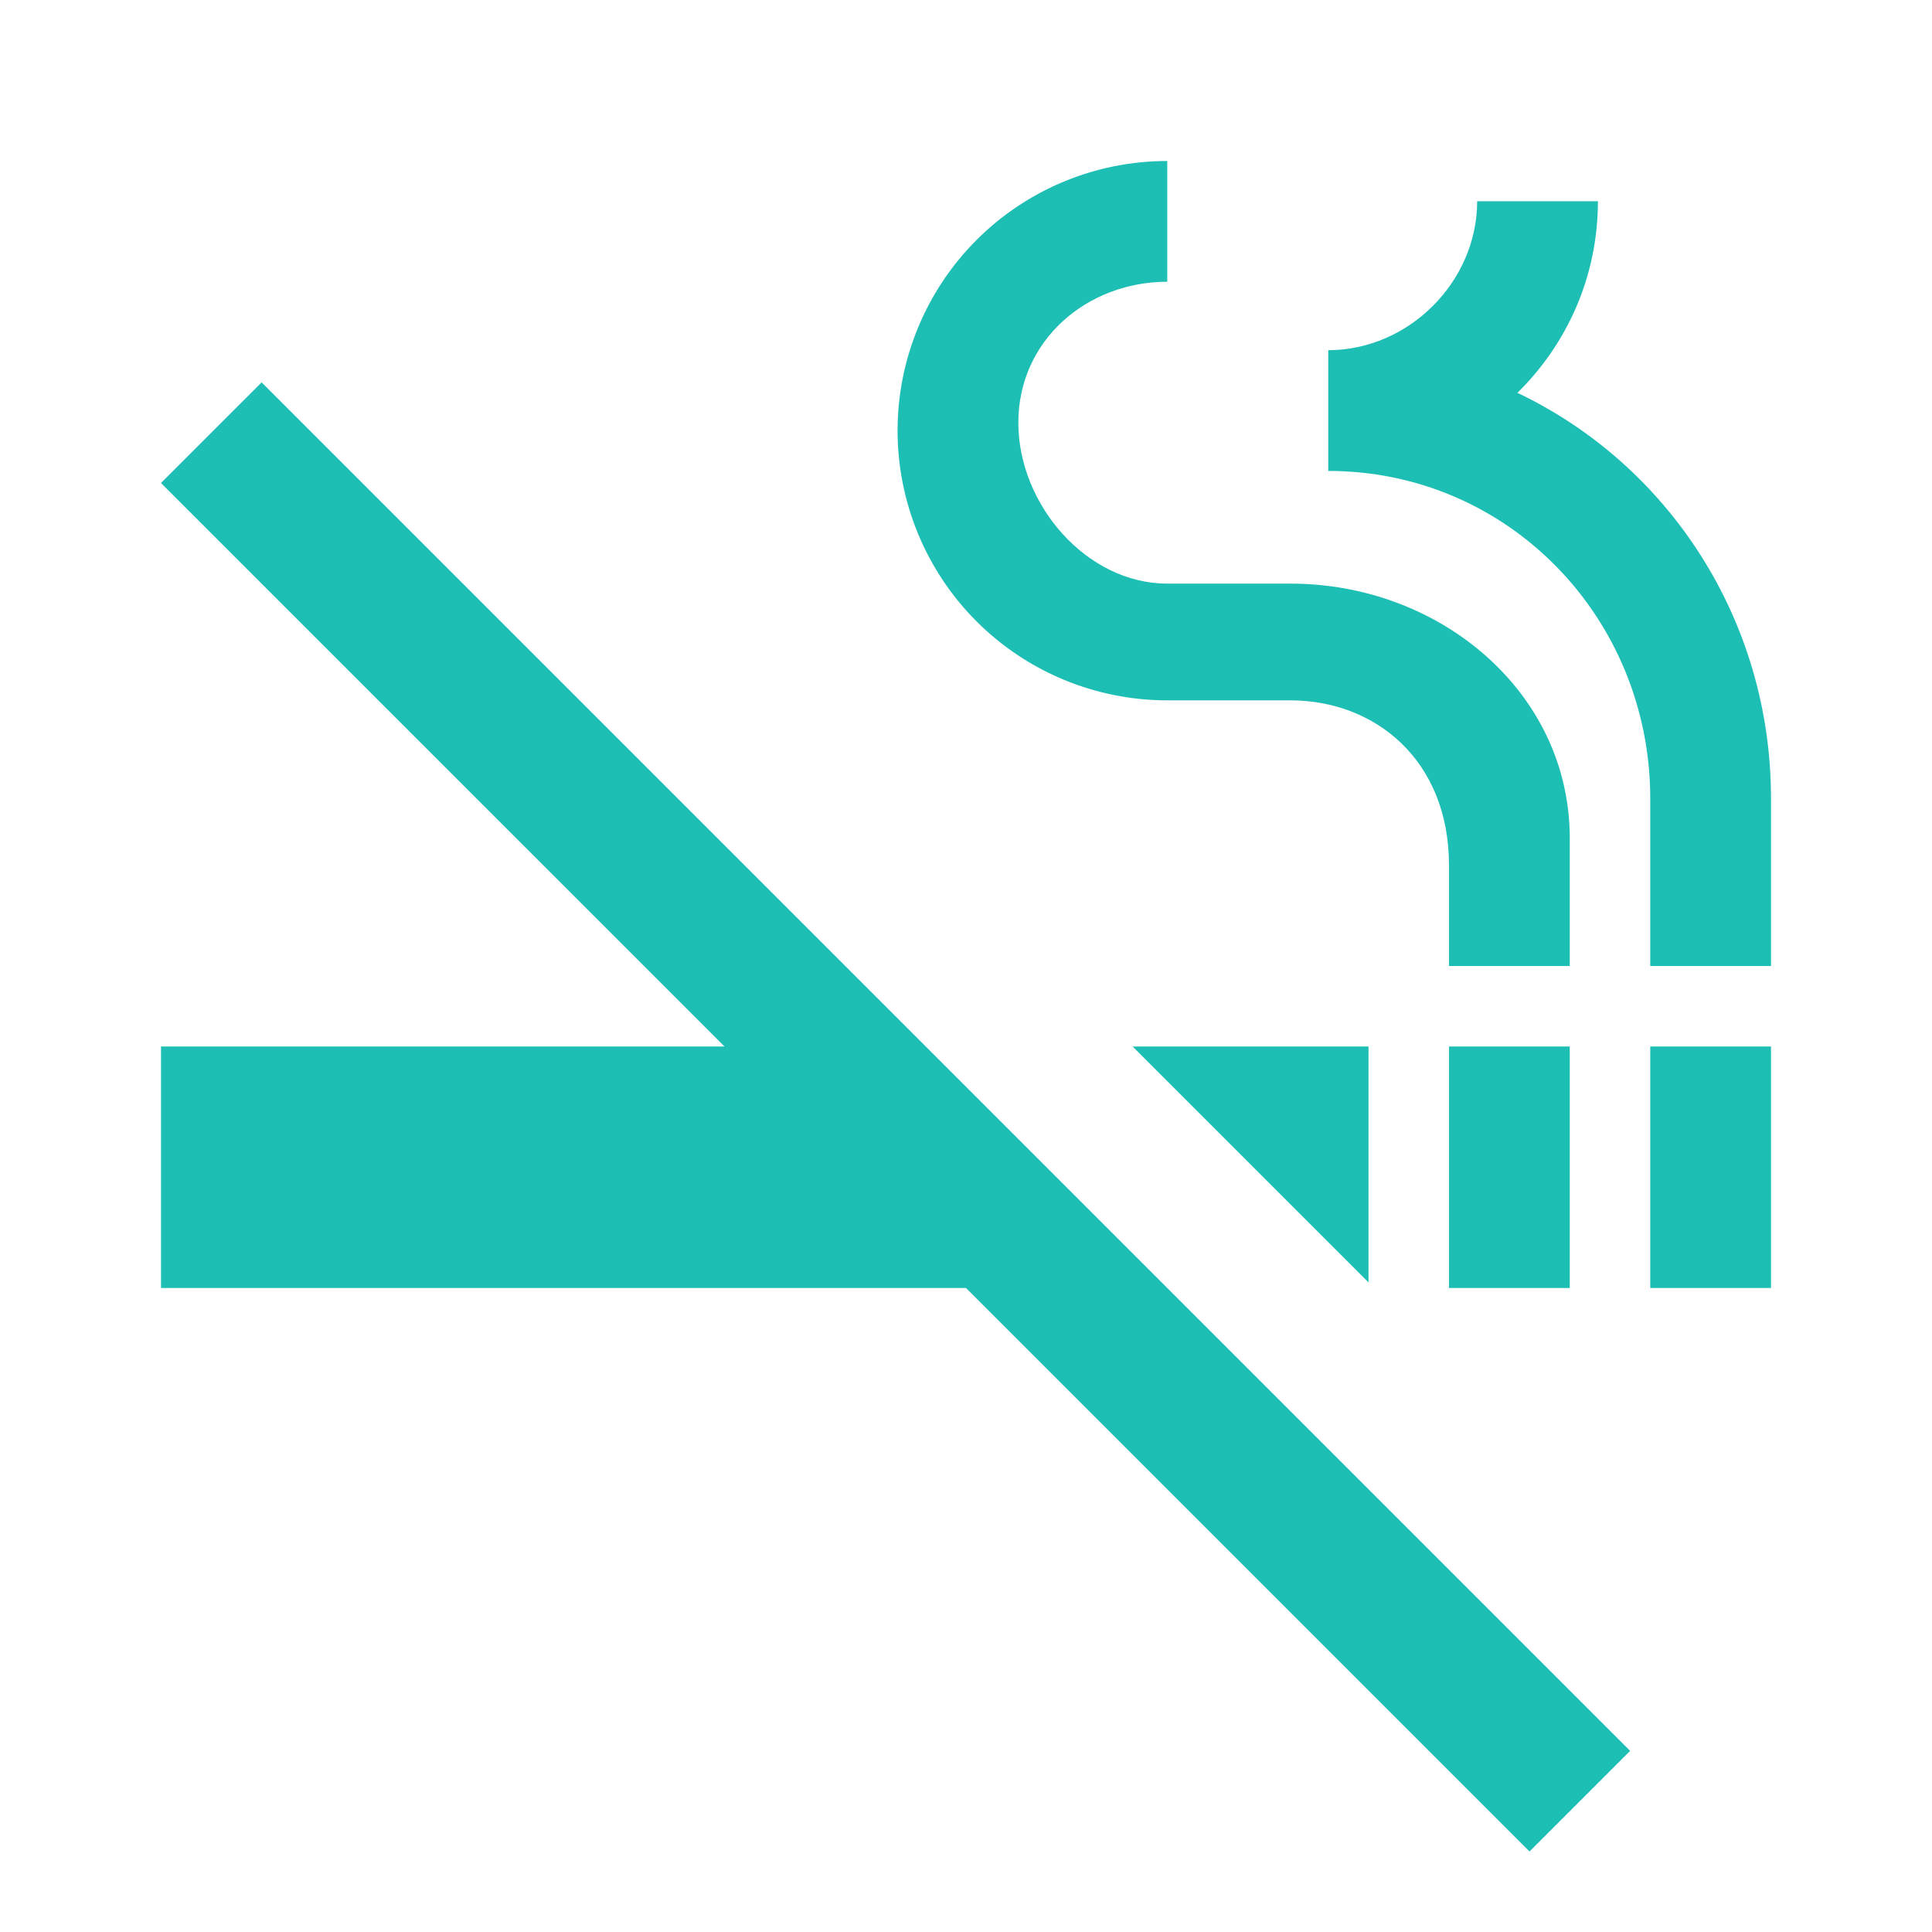
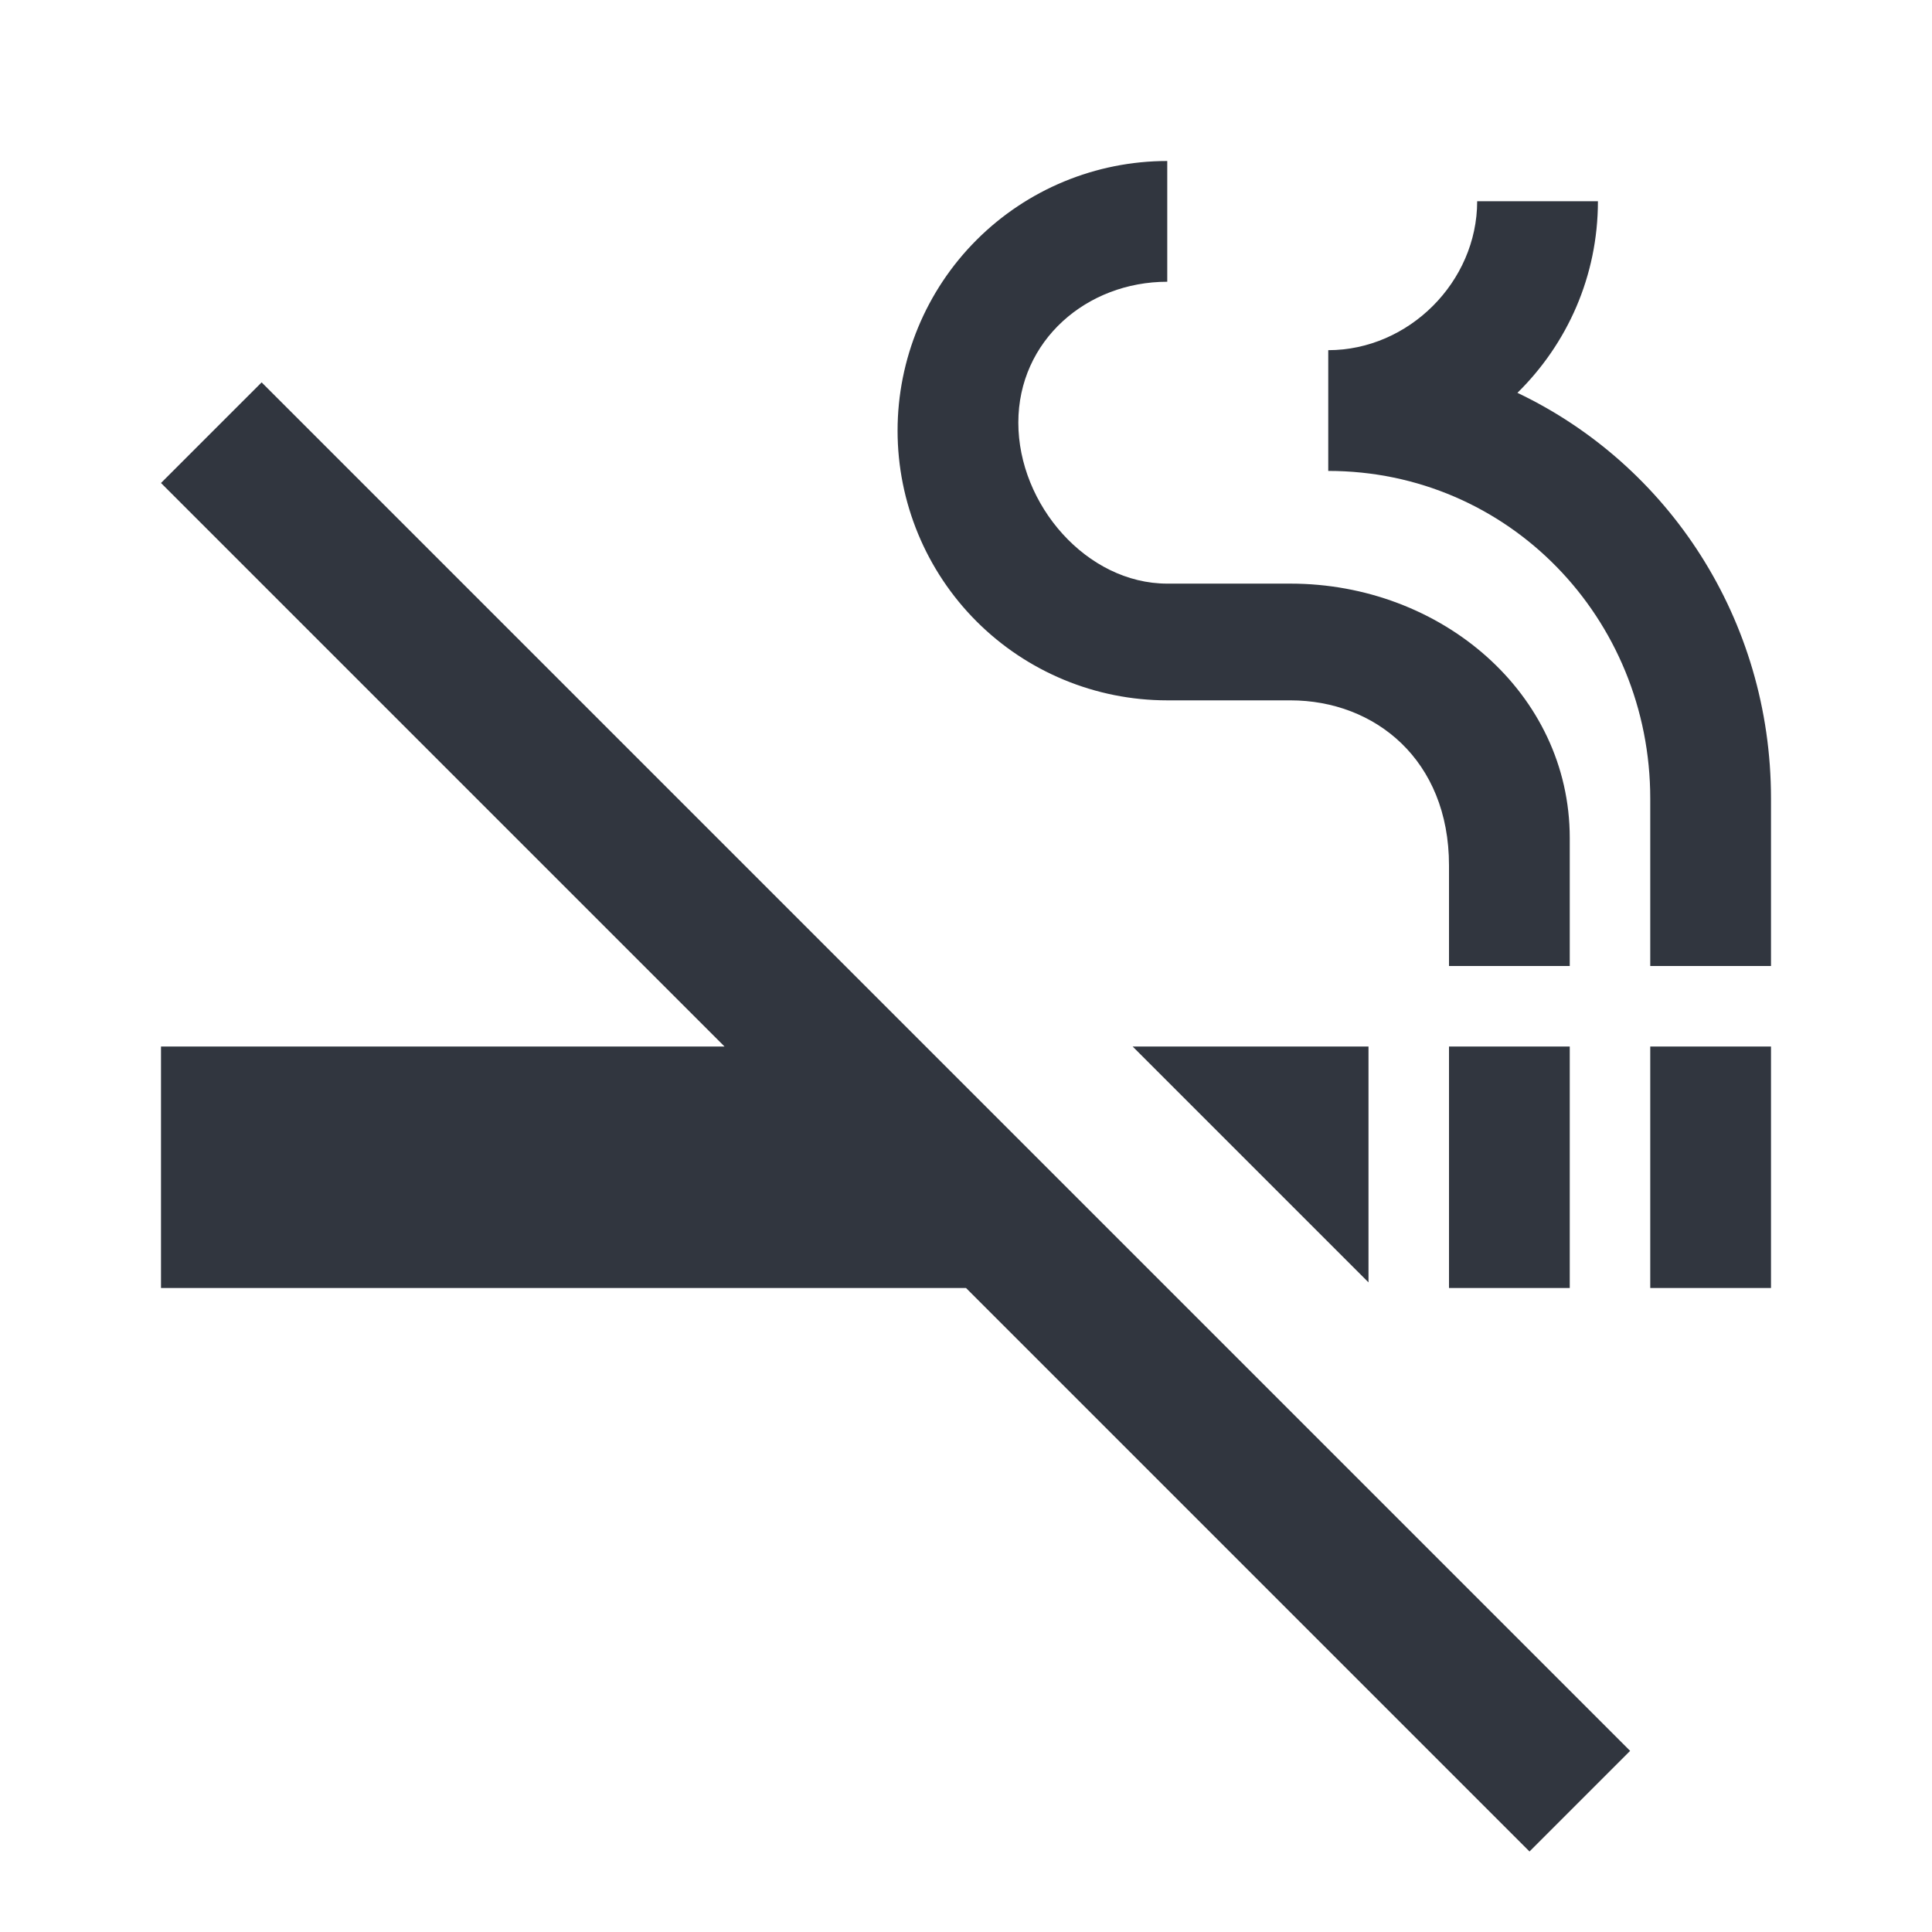
<svg xmlns="http://www.w3.org/2000/svg" width="24" height="24" viewBox="0 0 24 24" fill="none">
-   <path d="M2 6L9 13H2V16H12L19 23L20.25 21.75L3.25 4.75L2 6ZM20.5 13H22V16H20.5V13ZM18 13H19.5V16H18V13ZM18.85 4.88C19.47 4.27 19.85 3.43 19.85 2.5H18.35C18.35 3.5 17.5 4.35 16.5 4.35V5.85C18.74 5.85 20.5 7.68 20.5 9.92V12H22V9.92C22 7.69 20.72 5.77 18.85 4.88ZM14.5 8.7H16.03C17.08 8.7 18 9.44 18 10.75V12H19.5V10.41C19.5 8.61 17.9 7.25 16.03 7.25H14.5C13.5 7.25 12.65 6.27 12.65 5.25C12.65 4.23 13.5 3.5 14.5 3.5V2C13.611 2 12.759 2.353 12.131 2.981C11.503 3.609 11.15 4.462 11.15 5.35C11.15 6.238 11.503 7.091 12.131 7.719C12.759 8.347 13.611 8.7 14.5 8.7ZM17 15.93V13H14.07L17 15.93Z" fill="#1DBEB4" />
+   <path d="M2 6L9 13H2V16H12L19 23L20.25 21.75L3.25 4.75L2 6ZM20.5 13H22V16H20.5V13ZM18 13H19.5V16H18V13ZM18.85 4.88C19.47 4.27 19.85 3.43 19.85 2.5H18.35C18.35 3.5 17.5 4.35 16.5 4.35V5.85C18.74 5.85 20.5 7.68 20.5 9.92V12H22V9.92C22 7.69 20.72 5.77 18.85 4.88ZM14.5 8.7H16.03C17.08 8.7 18 9.44 18 10.75V12H19.5V10.41C19.5 8.61 17.9 7.25 16.03 7.25H14.5C13.5 7.25 12.65 6.27 12.65 5.25C12.65 4.23 13.5 3.5 14.5 3.5V2C13.611 2 12.759 2.353 12.131 2.981C11.503 3.609 11.15 4.462 11.15 5.35C11.15 6.238 11.503 7.091 12.131 7.719C12.759 8.347 13.611 8.7 14.5 8.7ZM17 15.93V13H14.07L17 15.93Z" fill="#31363F" />
</svg>
